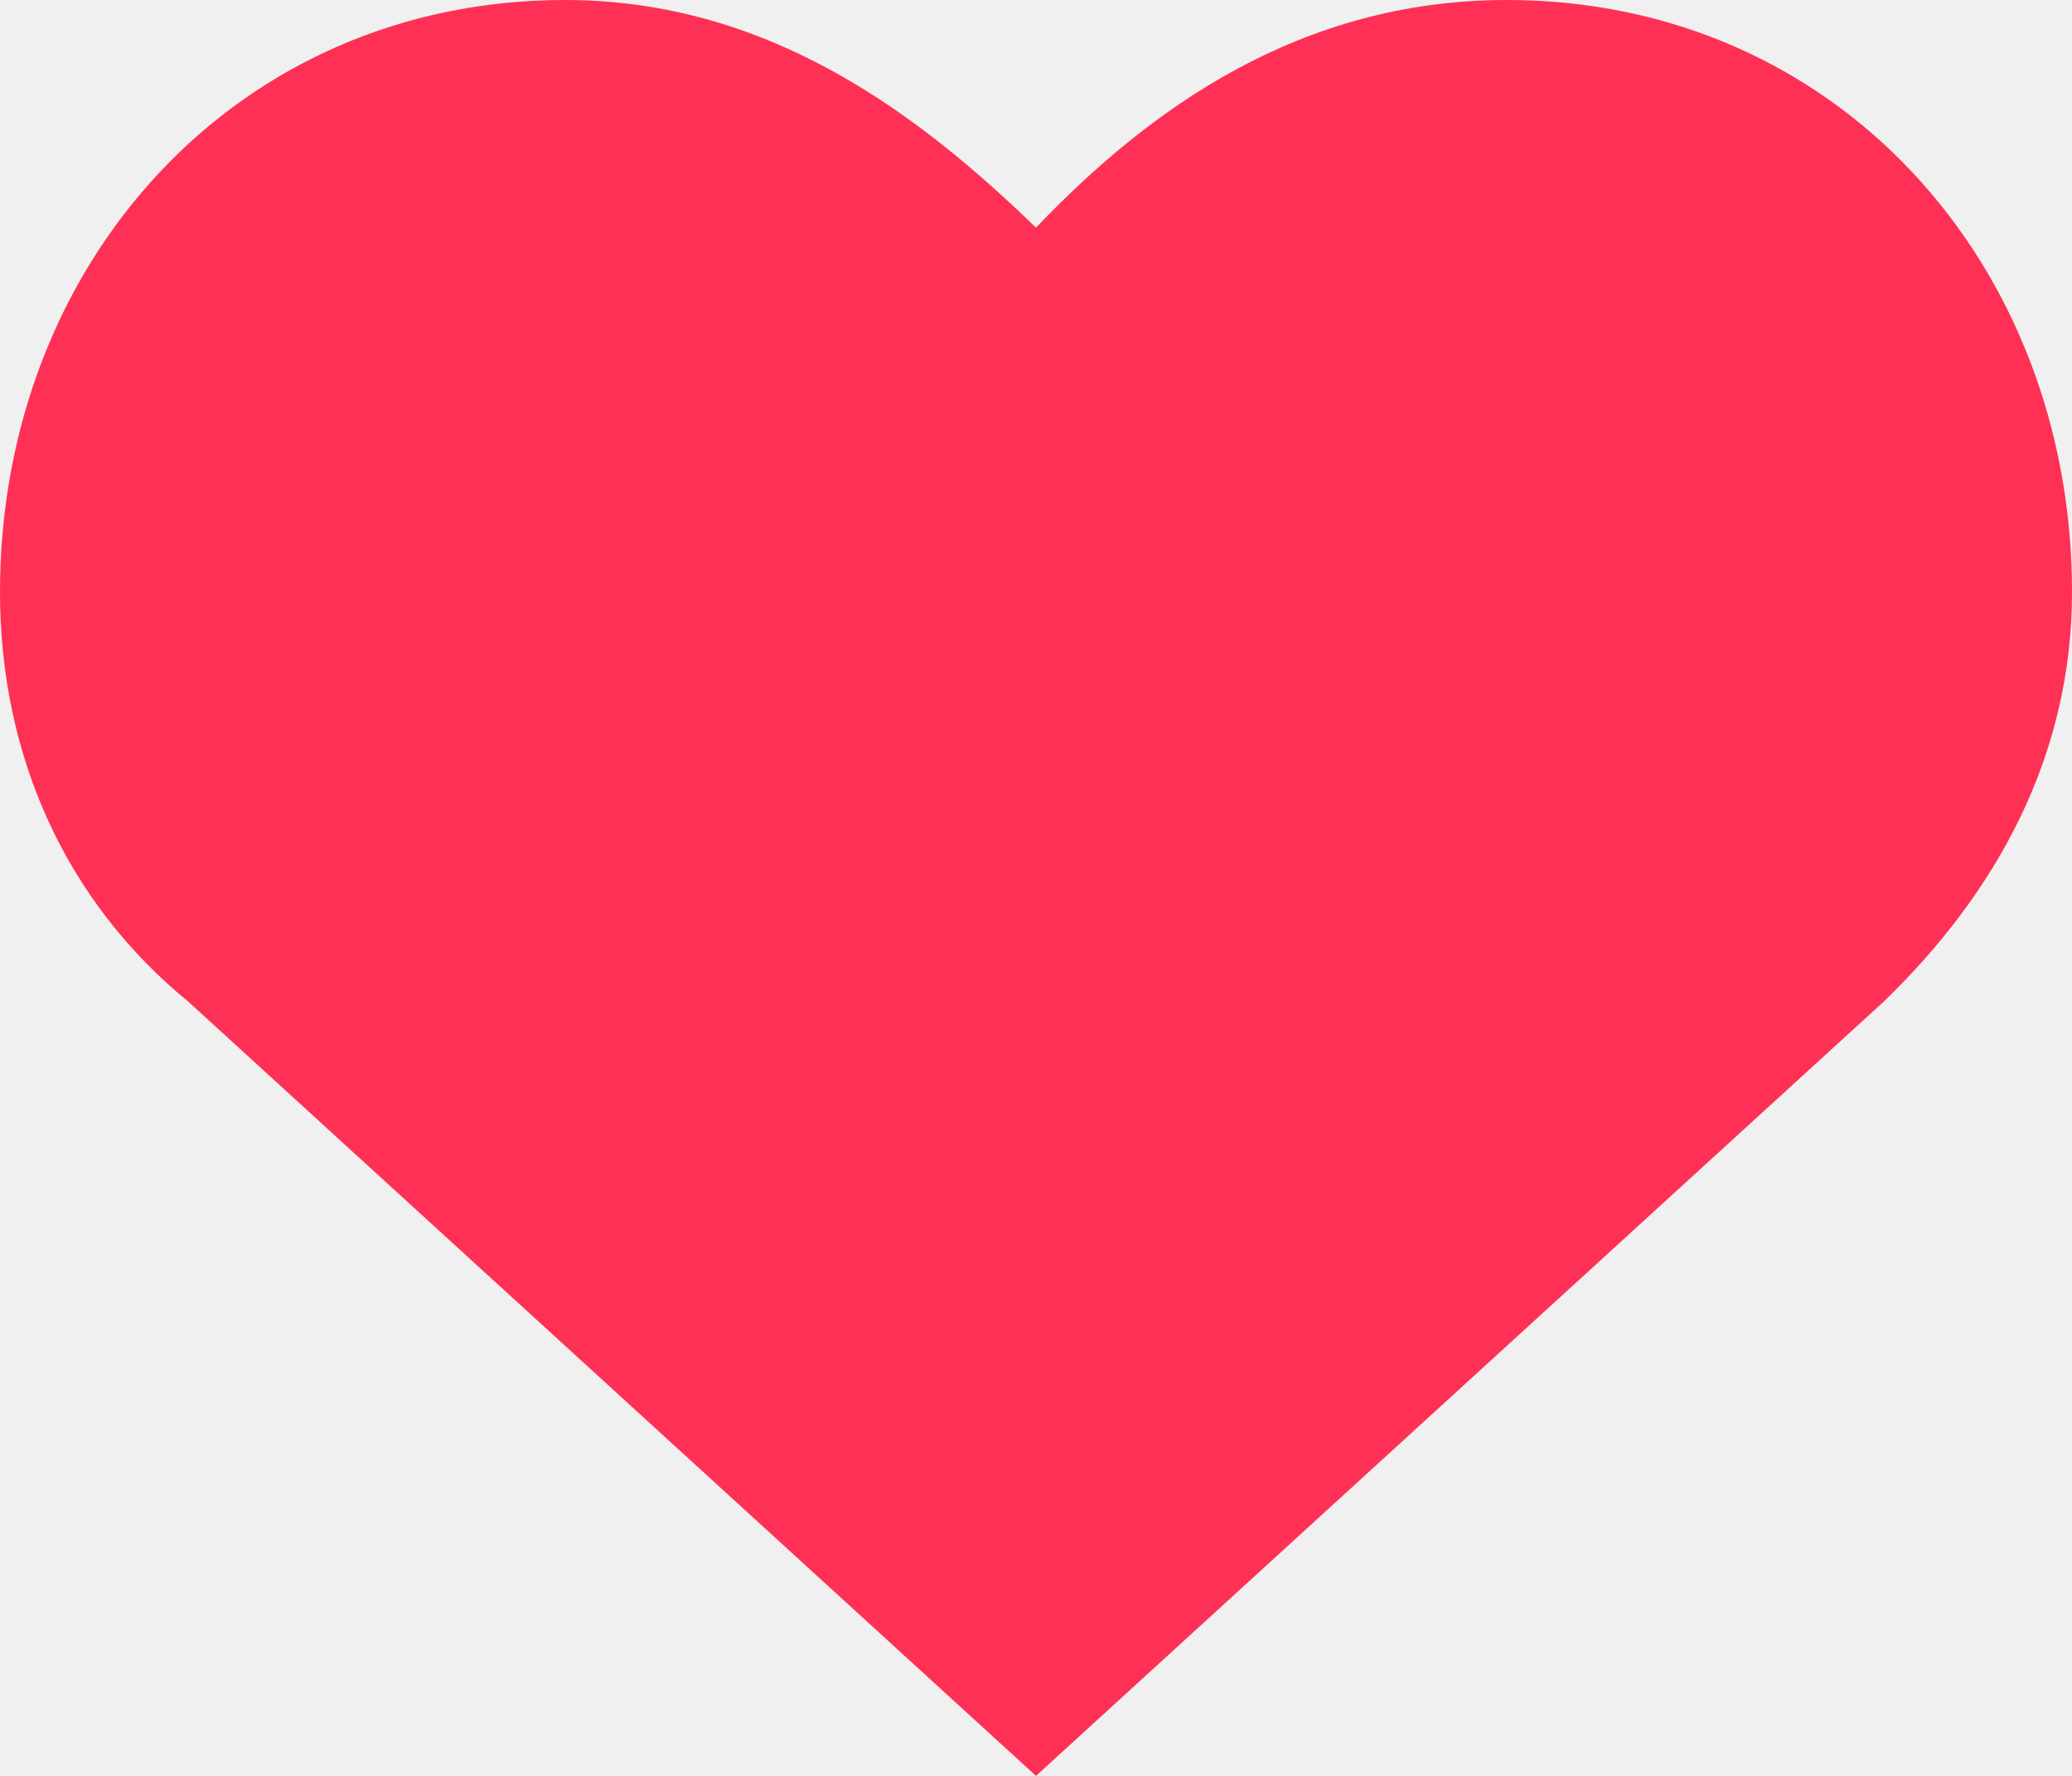
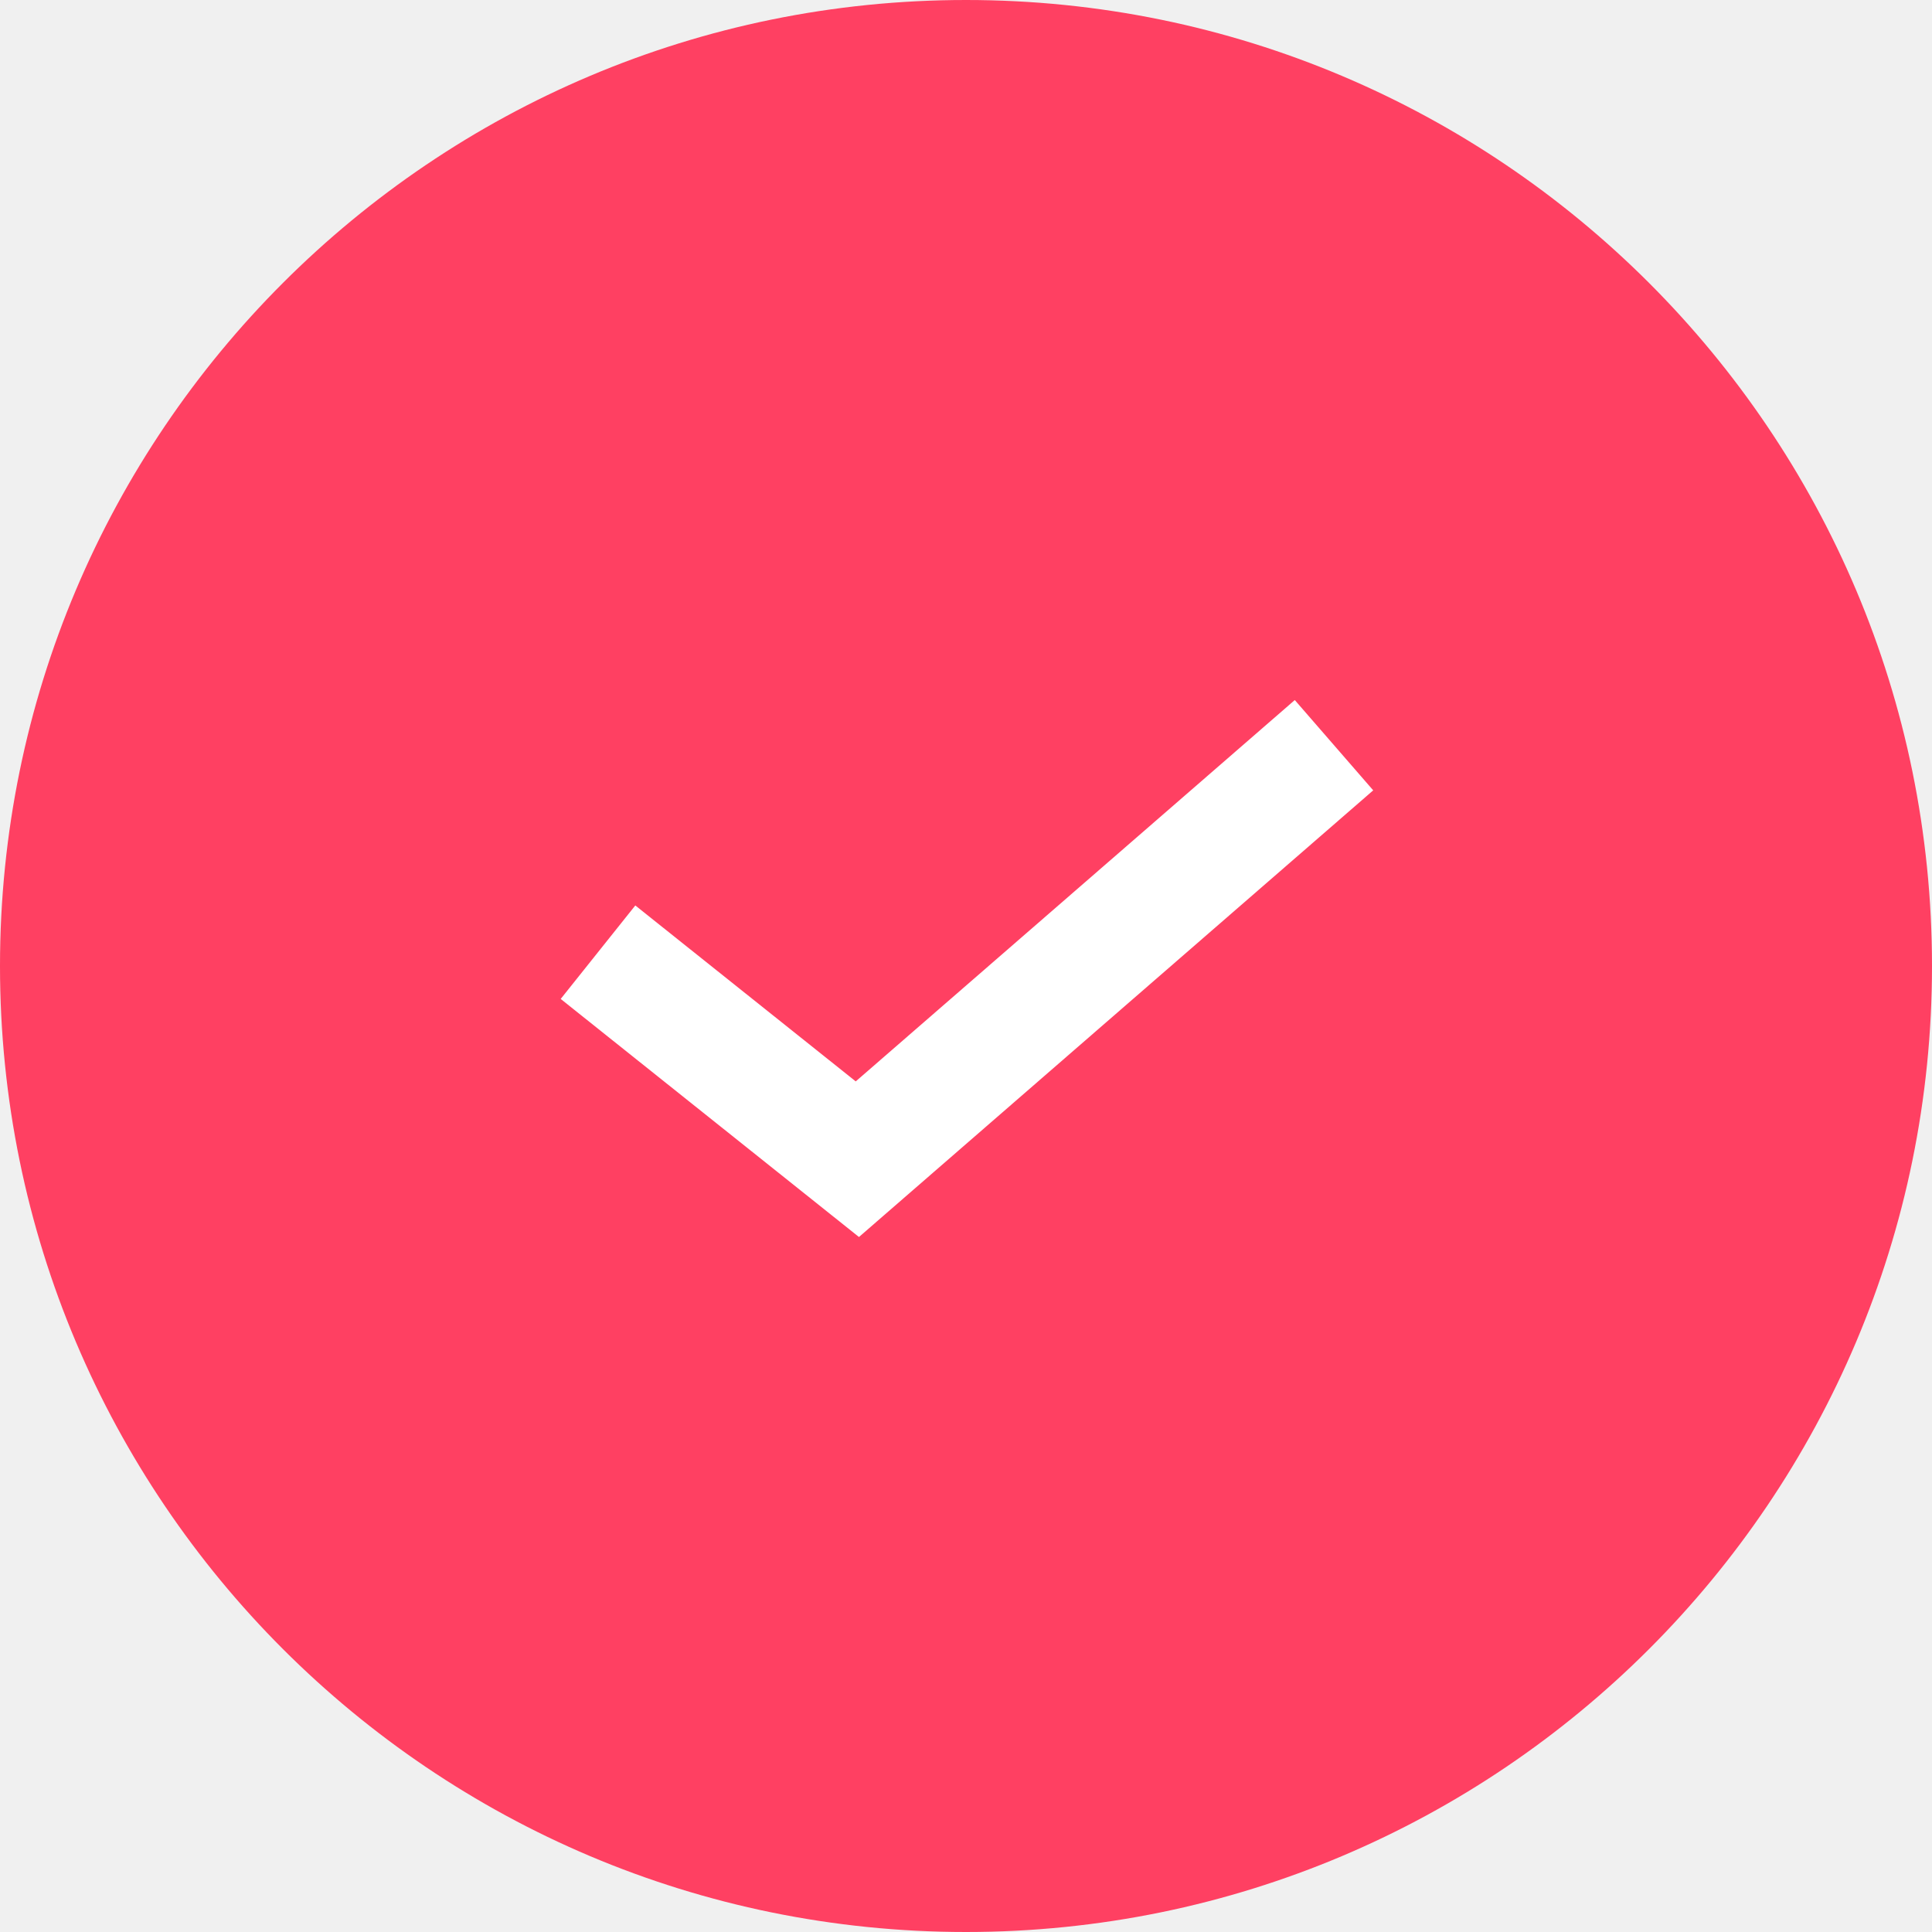
- <svg xmlns="http://www.w3.org/2000/svg" width="14" height="12" viewBox="0 0 14 12" fill="none">
-   <path d="M10.182 0C8.782 0 7.764 0.738 7 1.538C6.236 0.8 5.218 0 3.818 0C1.591 0 0 1.785 0 4C0 5.108 0.445 6.092 1.273 6.769L7 12L12.727 6.769C13.491 6.031 14 5.108 14 4C14 1.785 12.409 0 10.182 0Z" fill="#FF3055" />
+ <svg xmlns="http://www.w3.org/2000/svg" width="21" height="21" viewBox="0 0 21 21" fill="none">
+   <rect width="21" height="21" rx="10.5" fill="#FF4062" />
+   <path d="M6.5 10.35L9.319 12.6L14.5 8.1" stroke="white" stroke-width="1.3" />
</svg>
